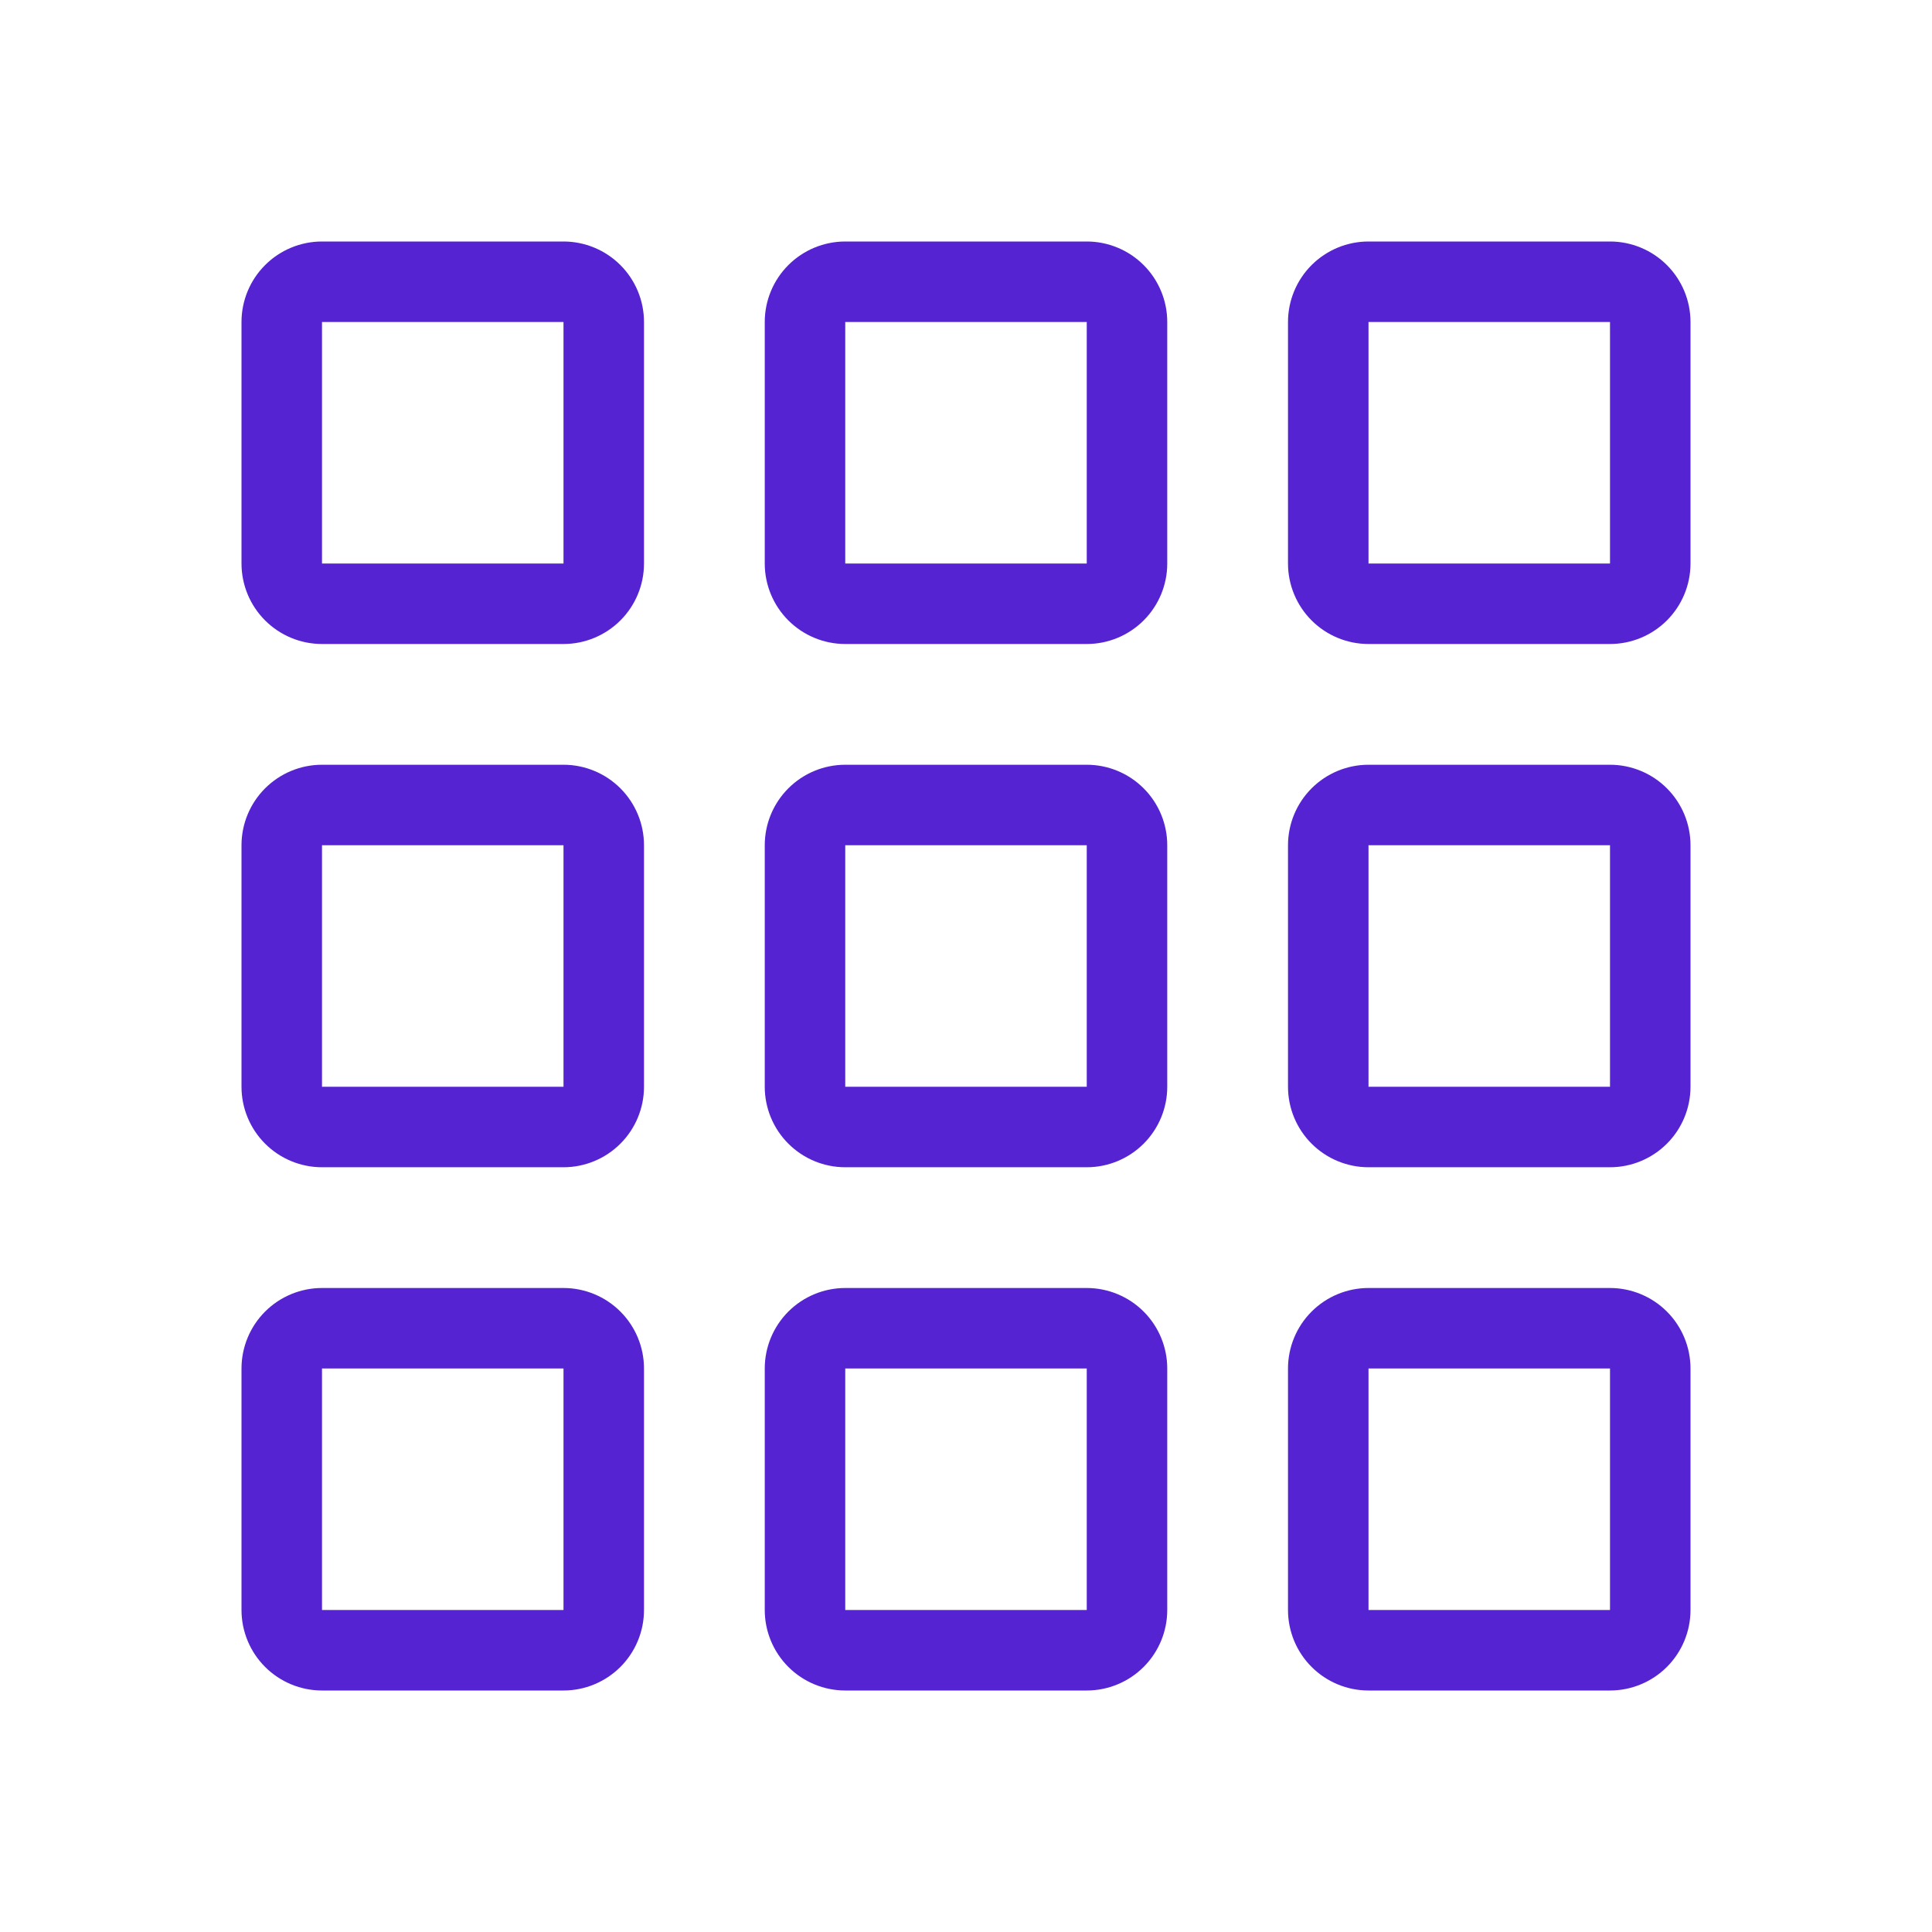
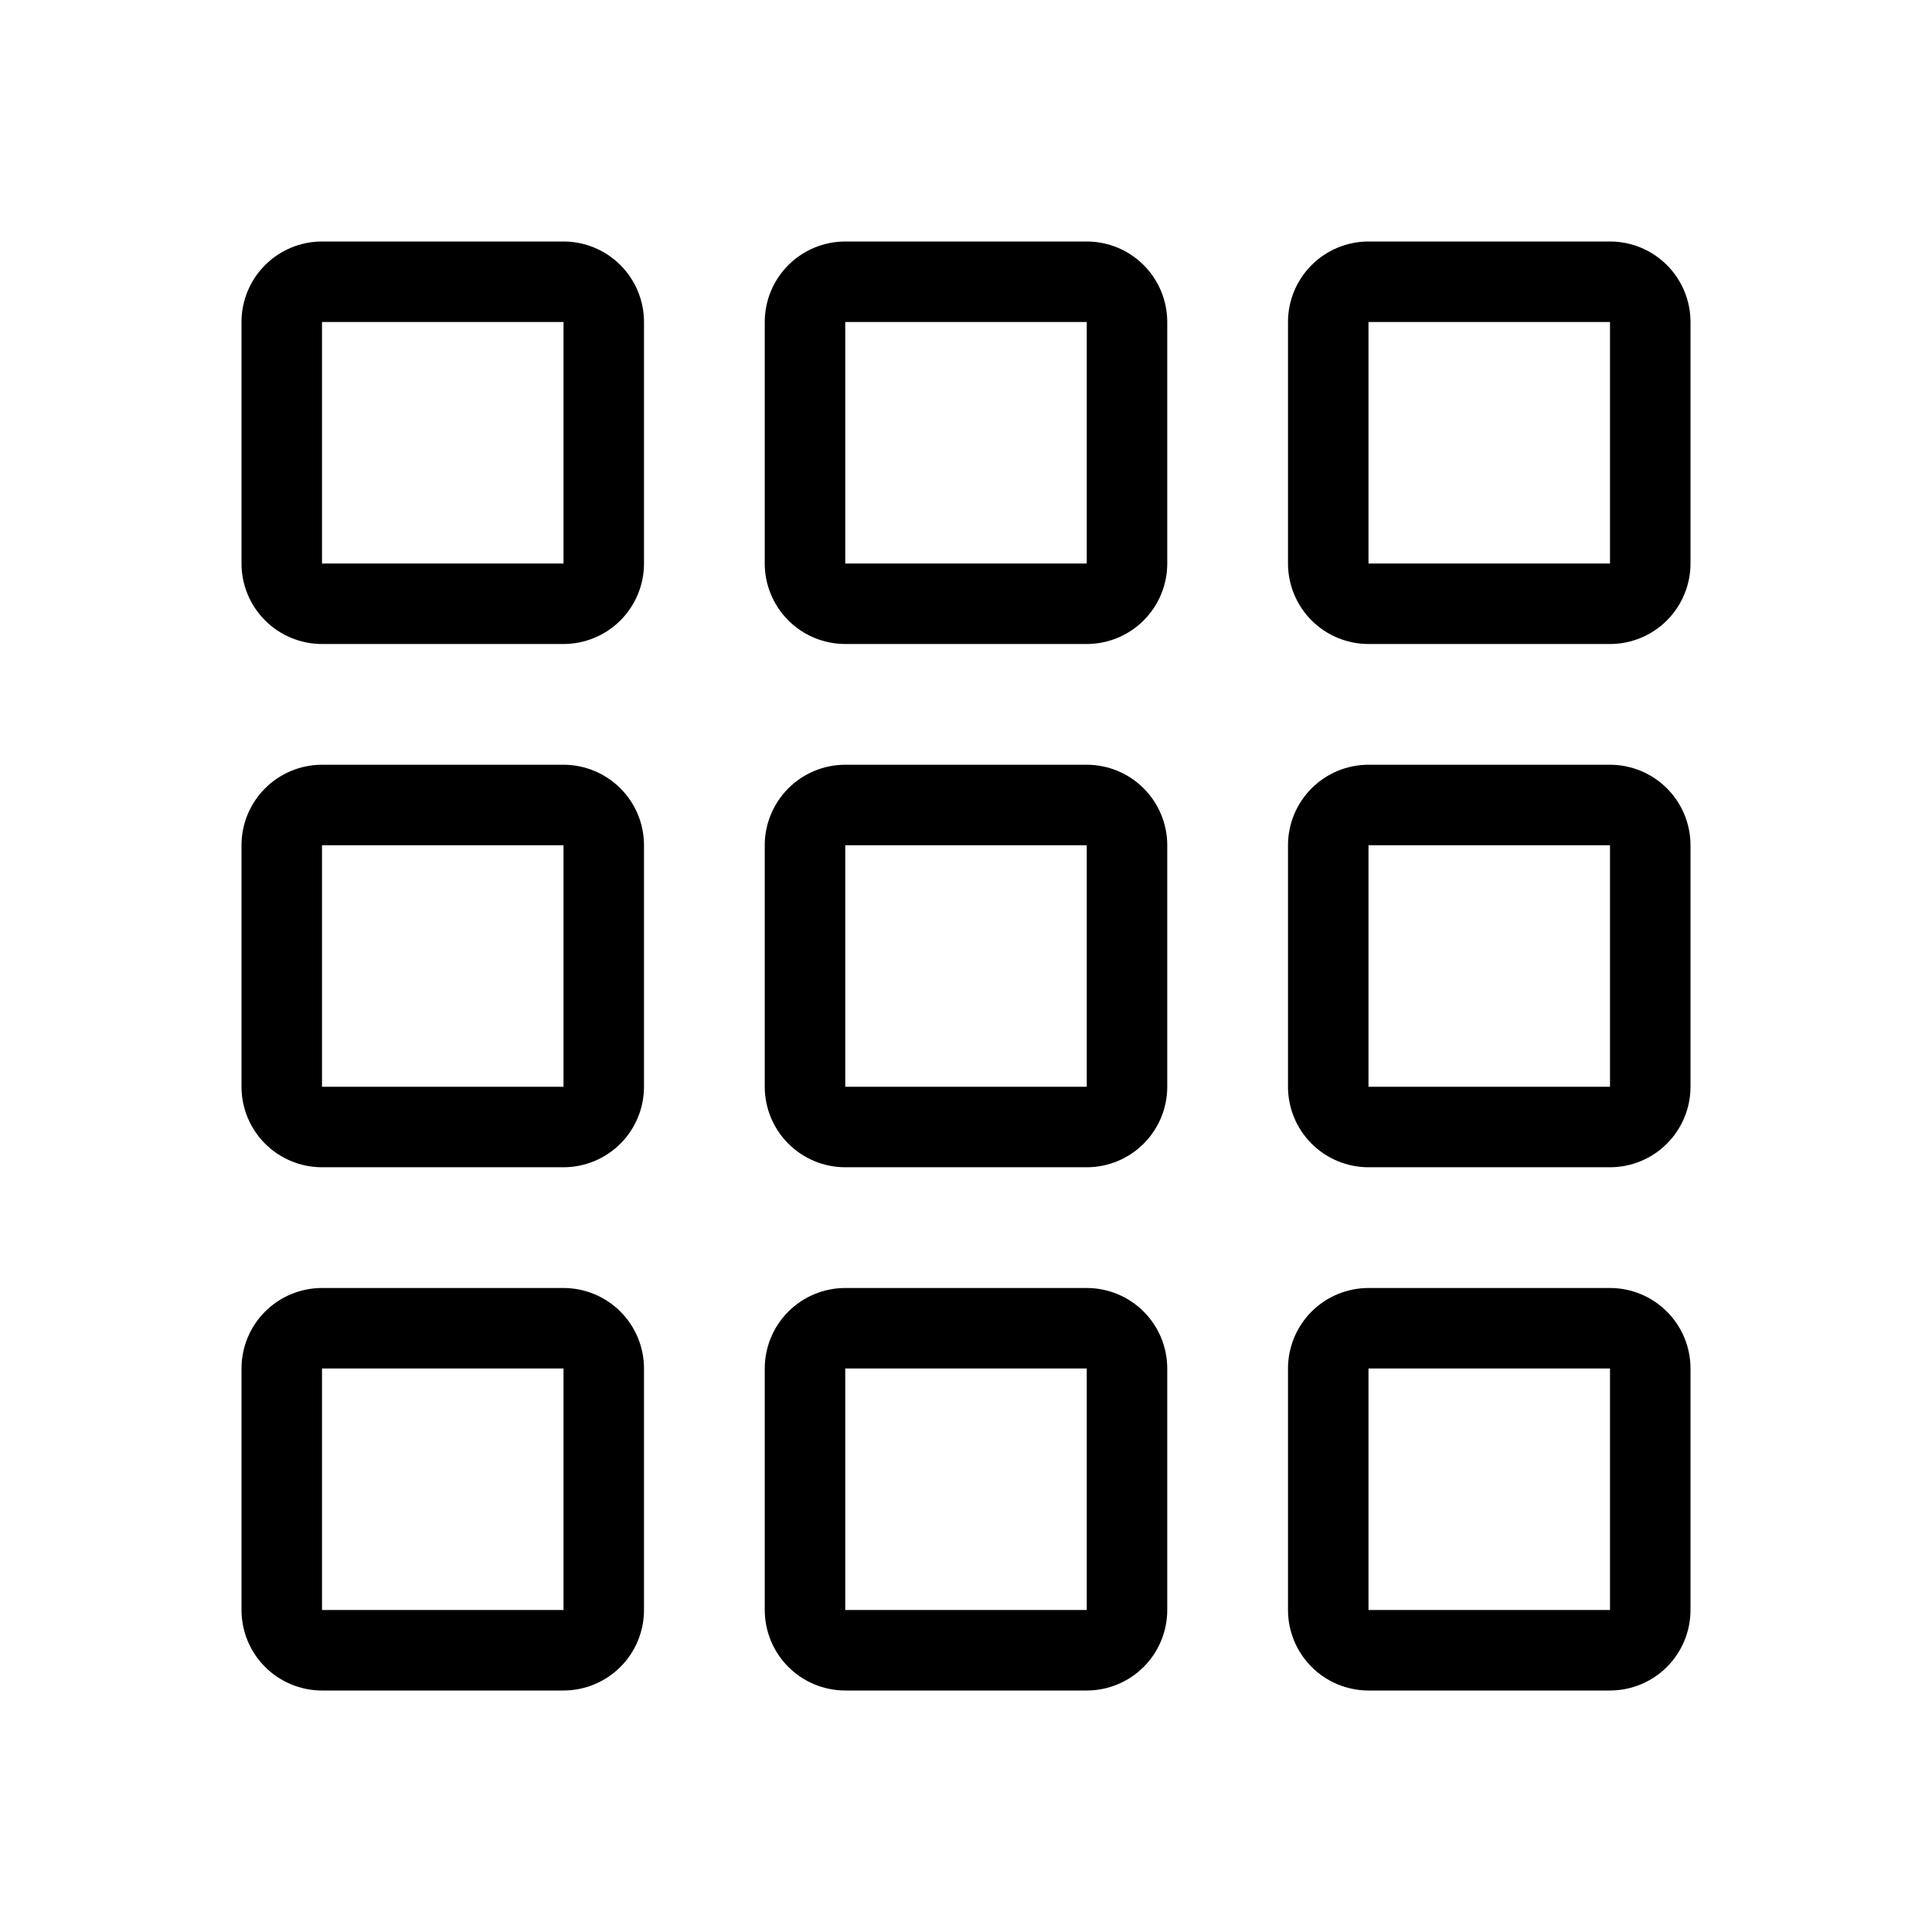
<svg xmlns="http://www.w3.org/2000/svg" width="48" height="48" viewBox="0 0 48 48" fill="none">
  <g id="healthicons:ui-menu-grid-outline">
-     <path id="Vector" fill-rule="evenodd" clip-rule="evenodd" d="M14 8H8V14H14V8ZM8 6C7.47 6 6.961 6.211 6.586 6.586C6.211 6.961 6 7.47 6 8V14C6 14.53 6.211 15.039 6.586 15.414C6.961 15.789 7.47 16 8 16H14C14.53 16 15.039 15.789 15.414 15.414C15.789 15.039 16 14.53 16 14V8C16 7.47 15.789 6.961 15.414 6.586C15.039 6.211 14.53 6 14 6H8ZM14 21H8V27H14V21ZM8 19C7.47 19 6.961 19.211 6.586 19.586C6.211 19.961 6 20.47 6 21V27C6 27.53 6.211 28.039 6.586 28.414C6.961 28.789 7.47 29 8 29H14C14.53 29 15.039 28.789 15.414 28.414C15.789 28.039 16 27.53 16 27V21C16 20.47 15.789 19.961 15.414 19.586C15.039 19.211 14.53 19 14 19H8ZM14 34H8V40H14V34ZM8 32C7.47 32 6.961 32.211 6.586 32.586C6.211 32.961 6 33.47 6 34V40C6 40.53 6.211 41.039 6.586 41.414C6.961 41.789 7.47 42 8 42H14C14.53 42 15.039 41.789 15.414 41.414C15.789 41.039 16 40.53 16 40V34C16 33.47 15.789 32.961 15.414 32.586C15.039 32.211 14.53 32 14 32H8ZM27 8H21V14H27V8ZM21 6C20.47 6 19.961 6.211 19.586 6.586C19.211 6.961 19 7.47 19 8V14C19 14.53 19.211 15.039 19.586 15.414C19.961 15.789 20.47 16 21 16H27C27.53 16 28.039 15.789 28.414 15.414C28.789 15.039 29 14.53 29 14V8C29 7.47 28.789 6.961 28.414 6.586C28.039 6.211 27.53 6 27 6H21ZM27 21H21V27H27V21ZM21 19C20.47 19 19.961 19.211 19.586 19.586C19.211 19.961 19 20.47 19 21V27C19 27.53 19.211 28.039 19.586 28.414C19.961 28.789 20.47 29 21 29H27C27.53 29 28.039 28.789 28.414 28.414C28.789 28.039 29 27.53 29 27V21C29 20.47 28.789 19.961 28.414 19.586C28.039 19.211 27.53 19 27 19H21ZM27 34H21V40H27V34ZM21 32C20.47 32 19.961 32.211 19.586 32.586C19.211 32.961 19 33.47 19 34V40C19 40.53 19.211 41.039 19.586 41.414C19.961 41.789 20.47 42 21 42H27C27.53 42 28.039 41.789 28.414 41.414C28.789 41.039 29 40.53 29 40V34C29 33.47 28.789 32.961 28.414 32.586C28.039 32.211 27.53 32 27 32H21ZM40 8H34V14H40V8ZM34 6C33.47 6 32.961 6.211 32.586 6.586C32.211 6.961 32 7.47 32 8V14C32 14.53 32.211 15.039 32.586 15.414C32.961 15.789 33.47 16 34 16H40C40.53 16 41.039 15.789 41.414 15.414C41.789 15.039 42 14.53 42 14V8C42 7.47 41.789 6.961 41.414 6.586C41.039 6.211 40.53 6 40 6H34ZM40 21H34V27H40V21ZM34 19C33.47 19 32.961 19.211 32.586 19.586C32.211 19.961 32 20.47 32 21V27C32 27.53 32.211 28.039 32.586 28.414C32.961 28.789 33.47 29 34 29H40C40.53 29 41.039 28.789 41.414 28.414C41.789 28.039 42 27.53 42 27V21C42 20.47 41.789 19.961 41.414 19.586C41.039 19.211 40.53 19 40 19H34ZM40 34H34V40H40V34ZM34 32C33.47 32 32.961 32.211 32.586 32.586C32.211 32.961 32 33.47 32 34V40C32 40.53 32.211 41.039 32.586 41.414C32.961 41.789 33.47 42 34 42H40C40.53 42 41.039 41.789 41.414 41.414C41.789 41.039 42 40.53 42 40V34C42 33.47 41.789 32.961 41.414 32.586C41.039 32.211 40.53 32 40 32H34Z" fill="#5523D2" />
+     <path id="Vector" fill-rule="evenodd" clip-rule="evenodd" d="M14 8H8V14H14V8ZM8 6C7.47 6 6.961 6.211 6.586 6.586C6.211 6.961 6 7.47 6 8V14C6 14.53 6.211 15.039 6.586 15.414C6.961 15.789 7.47 16 8 16H14C14.53 16 15.039 15.789 15.414 15.414C15.789 15.039 16 14.53 16 14V8C16 7.47 15.789 6.961 15.414 6.586C15.039 6.211 14.53 6 14 6H8ZM14 21H8V27H14V21ZM8 19C7.47 19 6.961 19.211 6.586 19.586C6.211 19.961 6 20.47 6 21V27C6 27.53 6.211 28.039 6.586 28.414C6.961 28.789 7.47 29 8 29H14C14.53 29 15.039 28.789 15.414 28.414C15.789 28.039 16 27.53 16 27V21C16 20.47 15.789 19.961 15.414 19.586C15.039 19.211 14.53 19 14 19H8ZM14 34H8V40H14V34ZM8 32C7.47 32 6.961 32.211 6.586 32.586C6.211 32.961 6 33.47 6 34V40C6 40.53 6.211 41.039 6.586 41.414C6.961 41.789 7.47 42 8 42H14C14.53 42 15.039 41.789 15.414 41.414C15.789 41.039 16 40.53 16 40V34C16 33.47 15.789 32.961 15.414 32.586C15.039 32.211 14.53 32 14 32H8ZM27 8H21V14H27V8ZM21 6C20.47 6 19.961 6.211 19.586 6.586C19.211 6.961 19 7.47 19 8V14C19 14.53 19.211 15.039 19.586 15.414C19.961 15.789 20.47 16 21 16H27C27.53 16 28.039 15.789 28.414 15.414C28.789 15.039 29 14.53 29 14V8C29 7.47 28.789 6.961 28.414 6.586C28.039 6.211 27.53 6 27 6H21ZM27 21H21V27H27V21ZM21 19C20.47 19 19.961 19.211 19.586 19.586C19.211 19.961 19 20.47 19 21V27C19 27.53 19.211 28.039 19.586 28.414C19.961 28.789 20.47 29 21 29H27C27.53 29 28.039 28.789 28.414 28.414C28.789 28.039 29 27.53 29 27V21C29 20.47 28.789 19.961 28.414 19.586C28.039 19.211 27.53 19 27 19H21ZM27 34H21V40H27V34ZM21 32C20.47 32 19.961 32.211 19.586 32.586C19.211 32.961 19 33.47 19 34V40C19 40.53 19.211 41.039 19.586 41.414C19.961 41.789 20.47 42 21 42H27C27.53 42 28.039 41.789 28.414 41.414C28.789 41.039 29 40.53 29 40V34C29 33.47 28.789 32.961 28.414 32.586C28.039 32.211 27.53 32 27 32H21ZM40 8H34V14H40V8ZM34 6C33.47 6 32.961 6.211 32.586 6.586C32.211 6.961 32 7.47 32 8V14C32 14.53 32.211 15.039 32.586 15.414C32.961 15.789 33.47 16 34 16H40C40.53 16 41.039 15.789 41.414 15.414C41.789 15.039 42 14.53 42 14V8C42 7.47 41.789 6.961 41.414 6.586C41.039 6.211 40.53 6 40 6H34ZM40 21H34V27H40V21ZM34 19C33.47 19 32.961 19.211 32.586 19.586C32.211 19.961 32 20.47 32 21V27C32 27.53 32.211 28.039 32.586 28.414C32.961 28.789 33.47 29 34 29H40C40.53 29 41.039 28.789 41.414 28.414C41.789 28.039 42 27.53 42 27V21C42 20.47 41.789 19.961 41.414 19.586C41.039 19.211 40.53 19 40 19H34ZM40 34H34V40H40V34ZM34 32C33.47 32 32.961 32.211 32.586 32.586C32.211 32.961 32 33.47 32 34V40C32 40.53 32.211 41.039 32.586 41.414C32.961 41.789 33.47 42 34 42H40C40.53 42 41.039 41.789 41.414 41.414C41.789 41.039 42 40.53 42 40V34C42 33.47 41.789 32.961 41.414 32.586C41.039 32.211 40.53 32 40 32H34Z" fill="black" />
  </g>
</svg>
